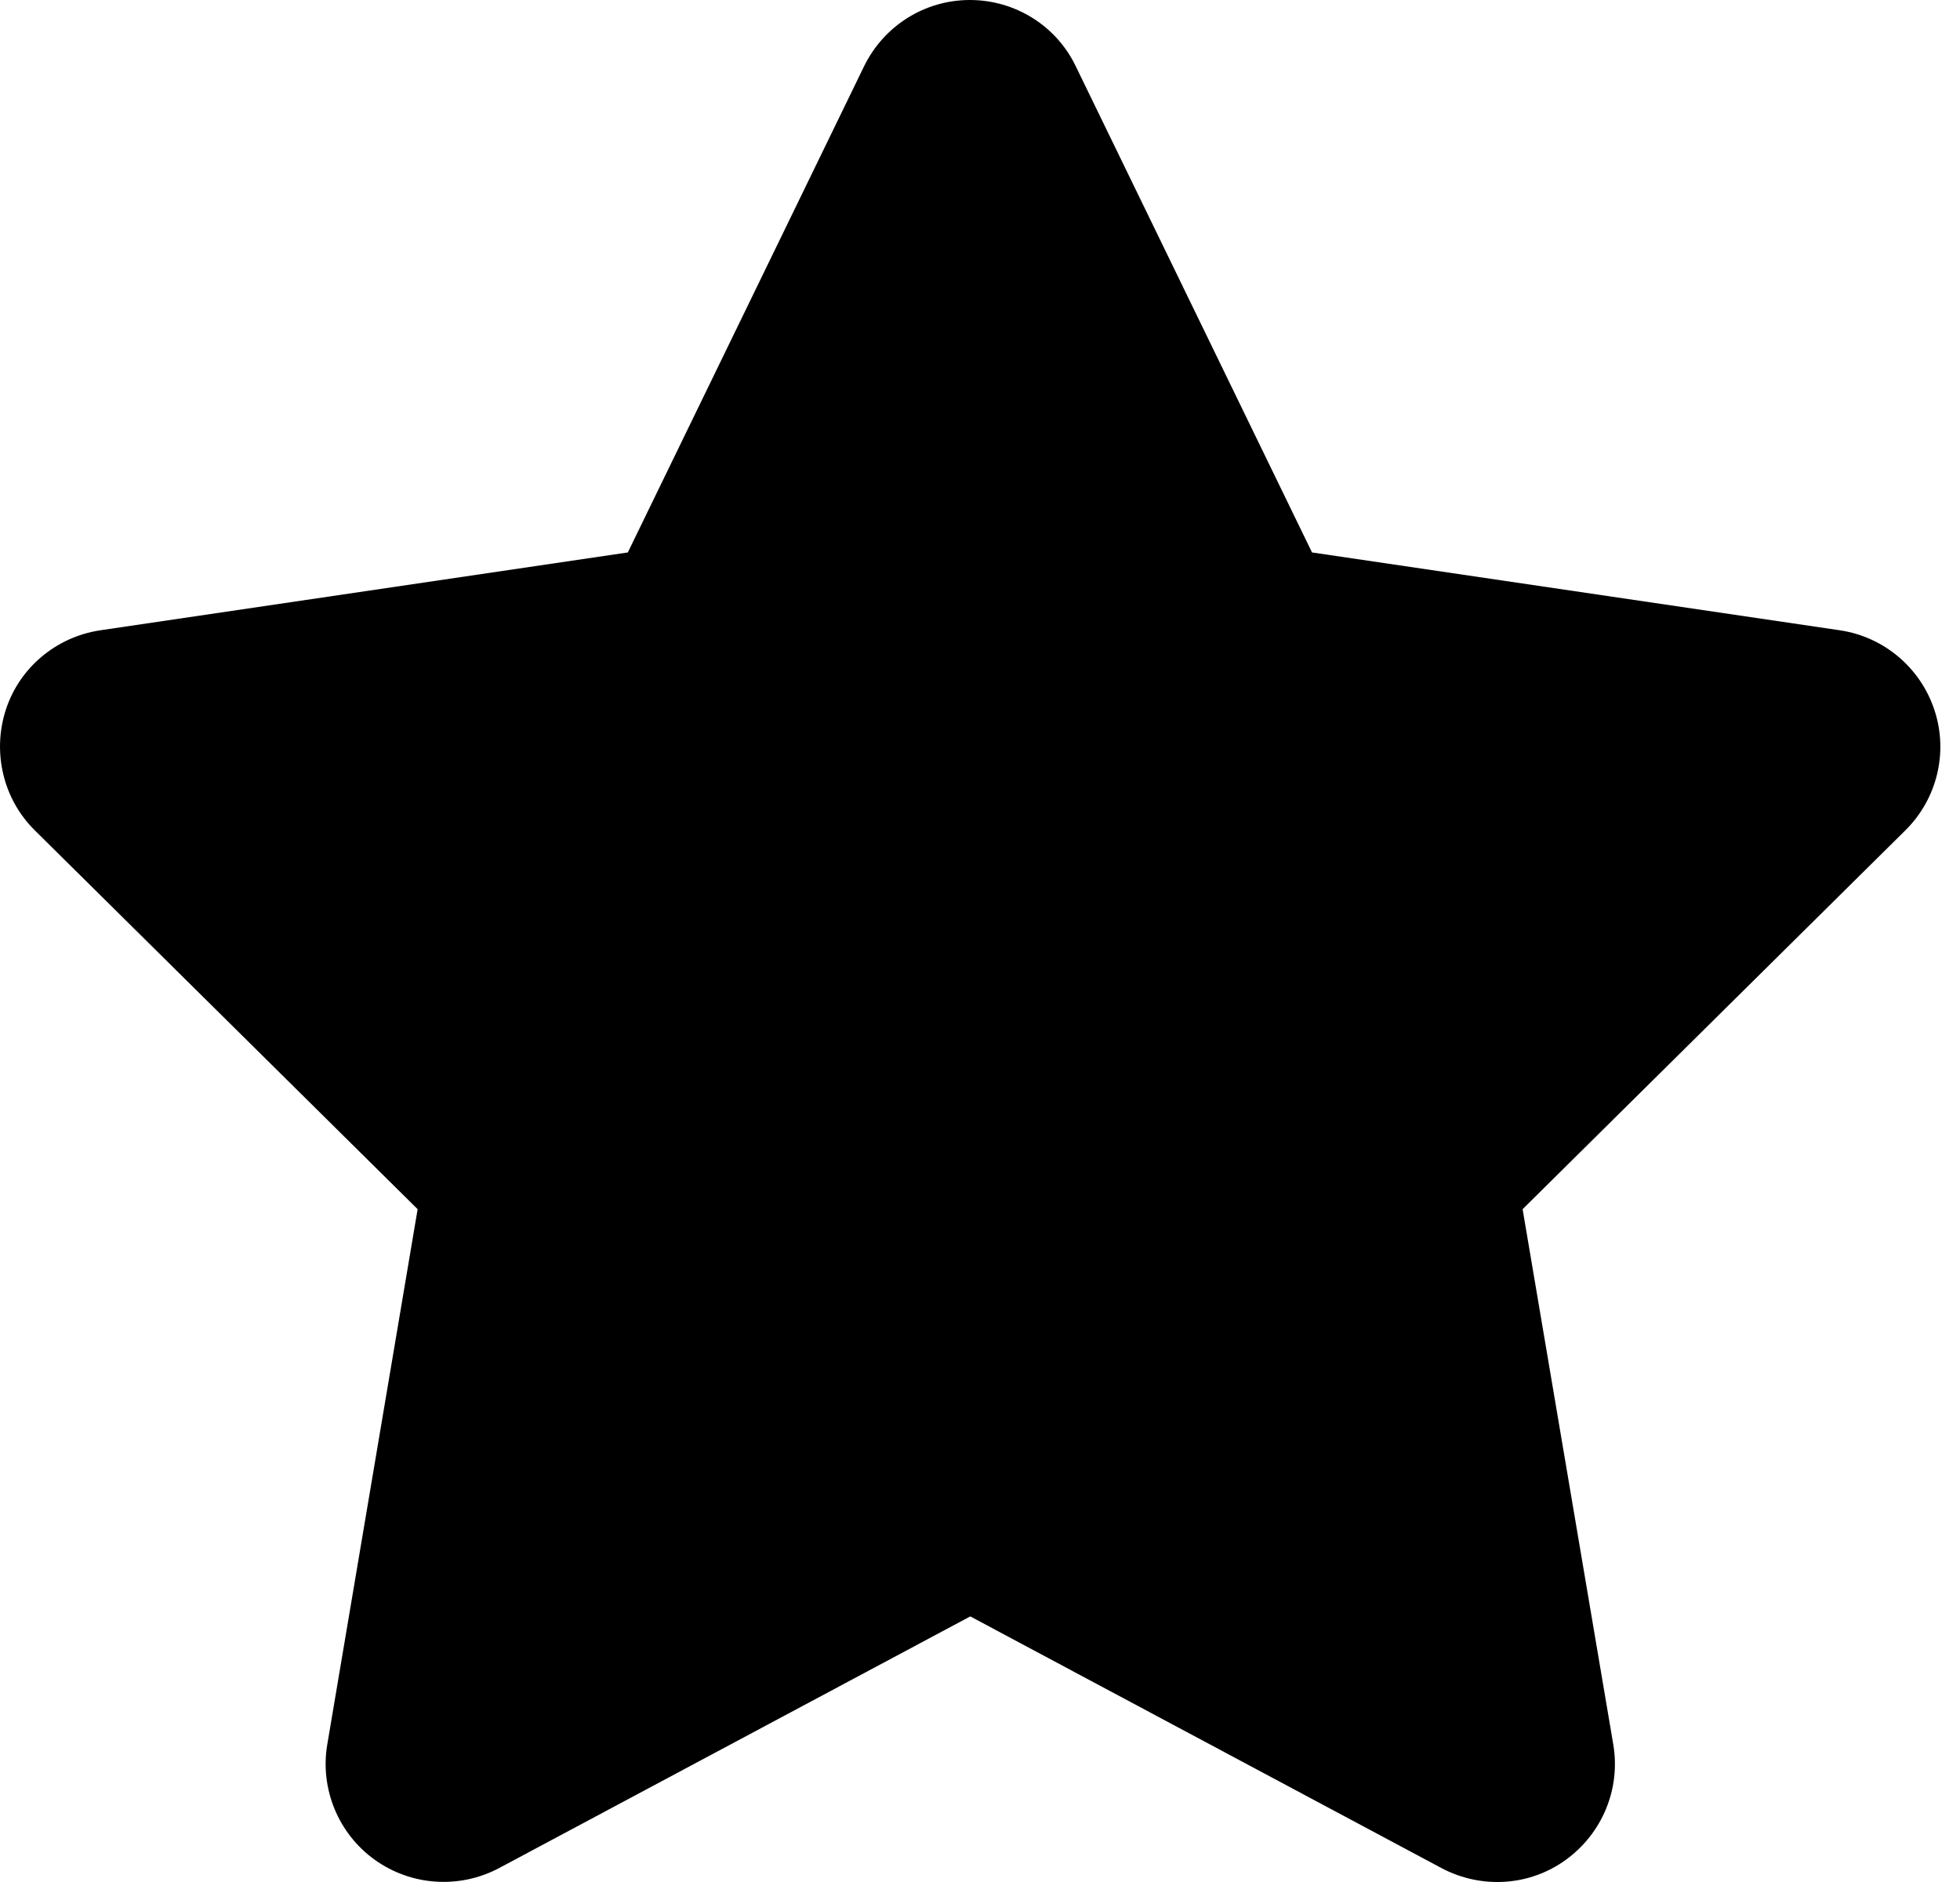
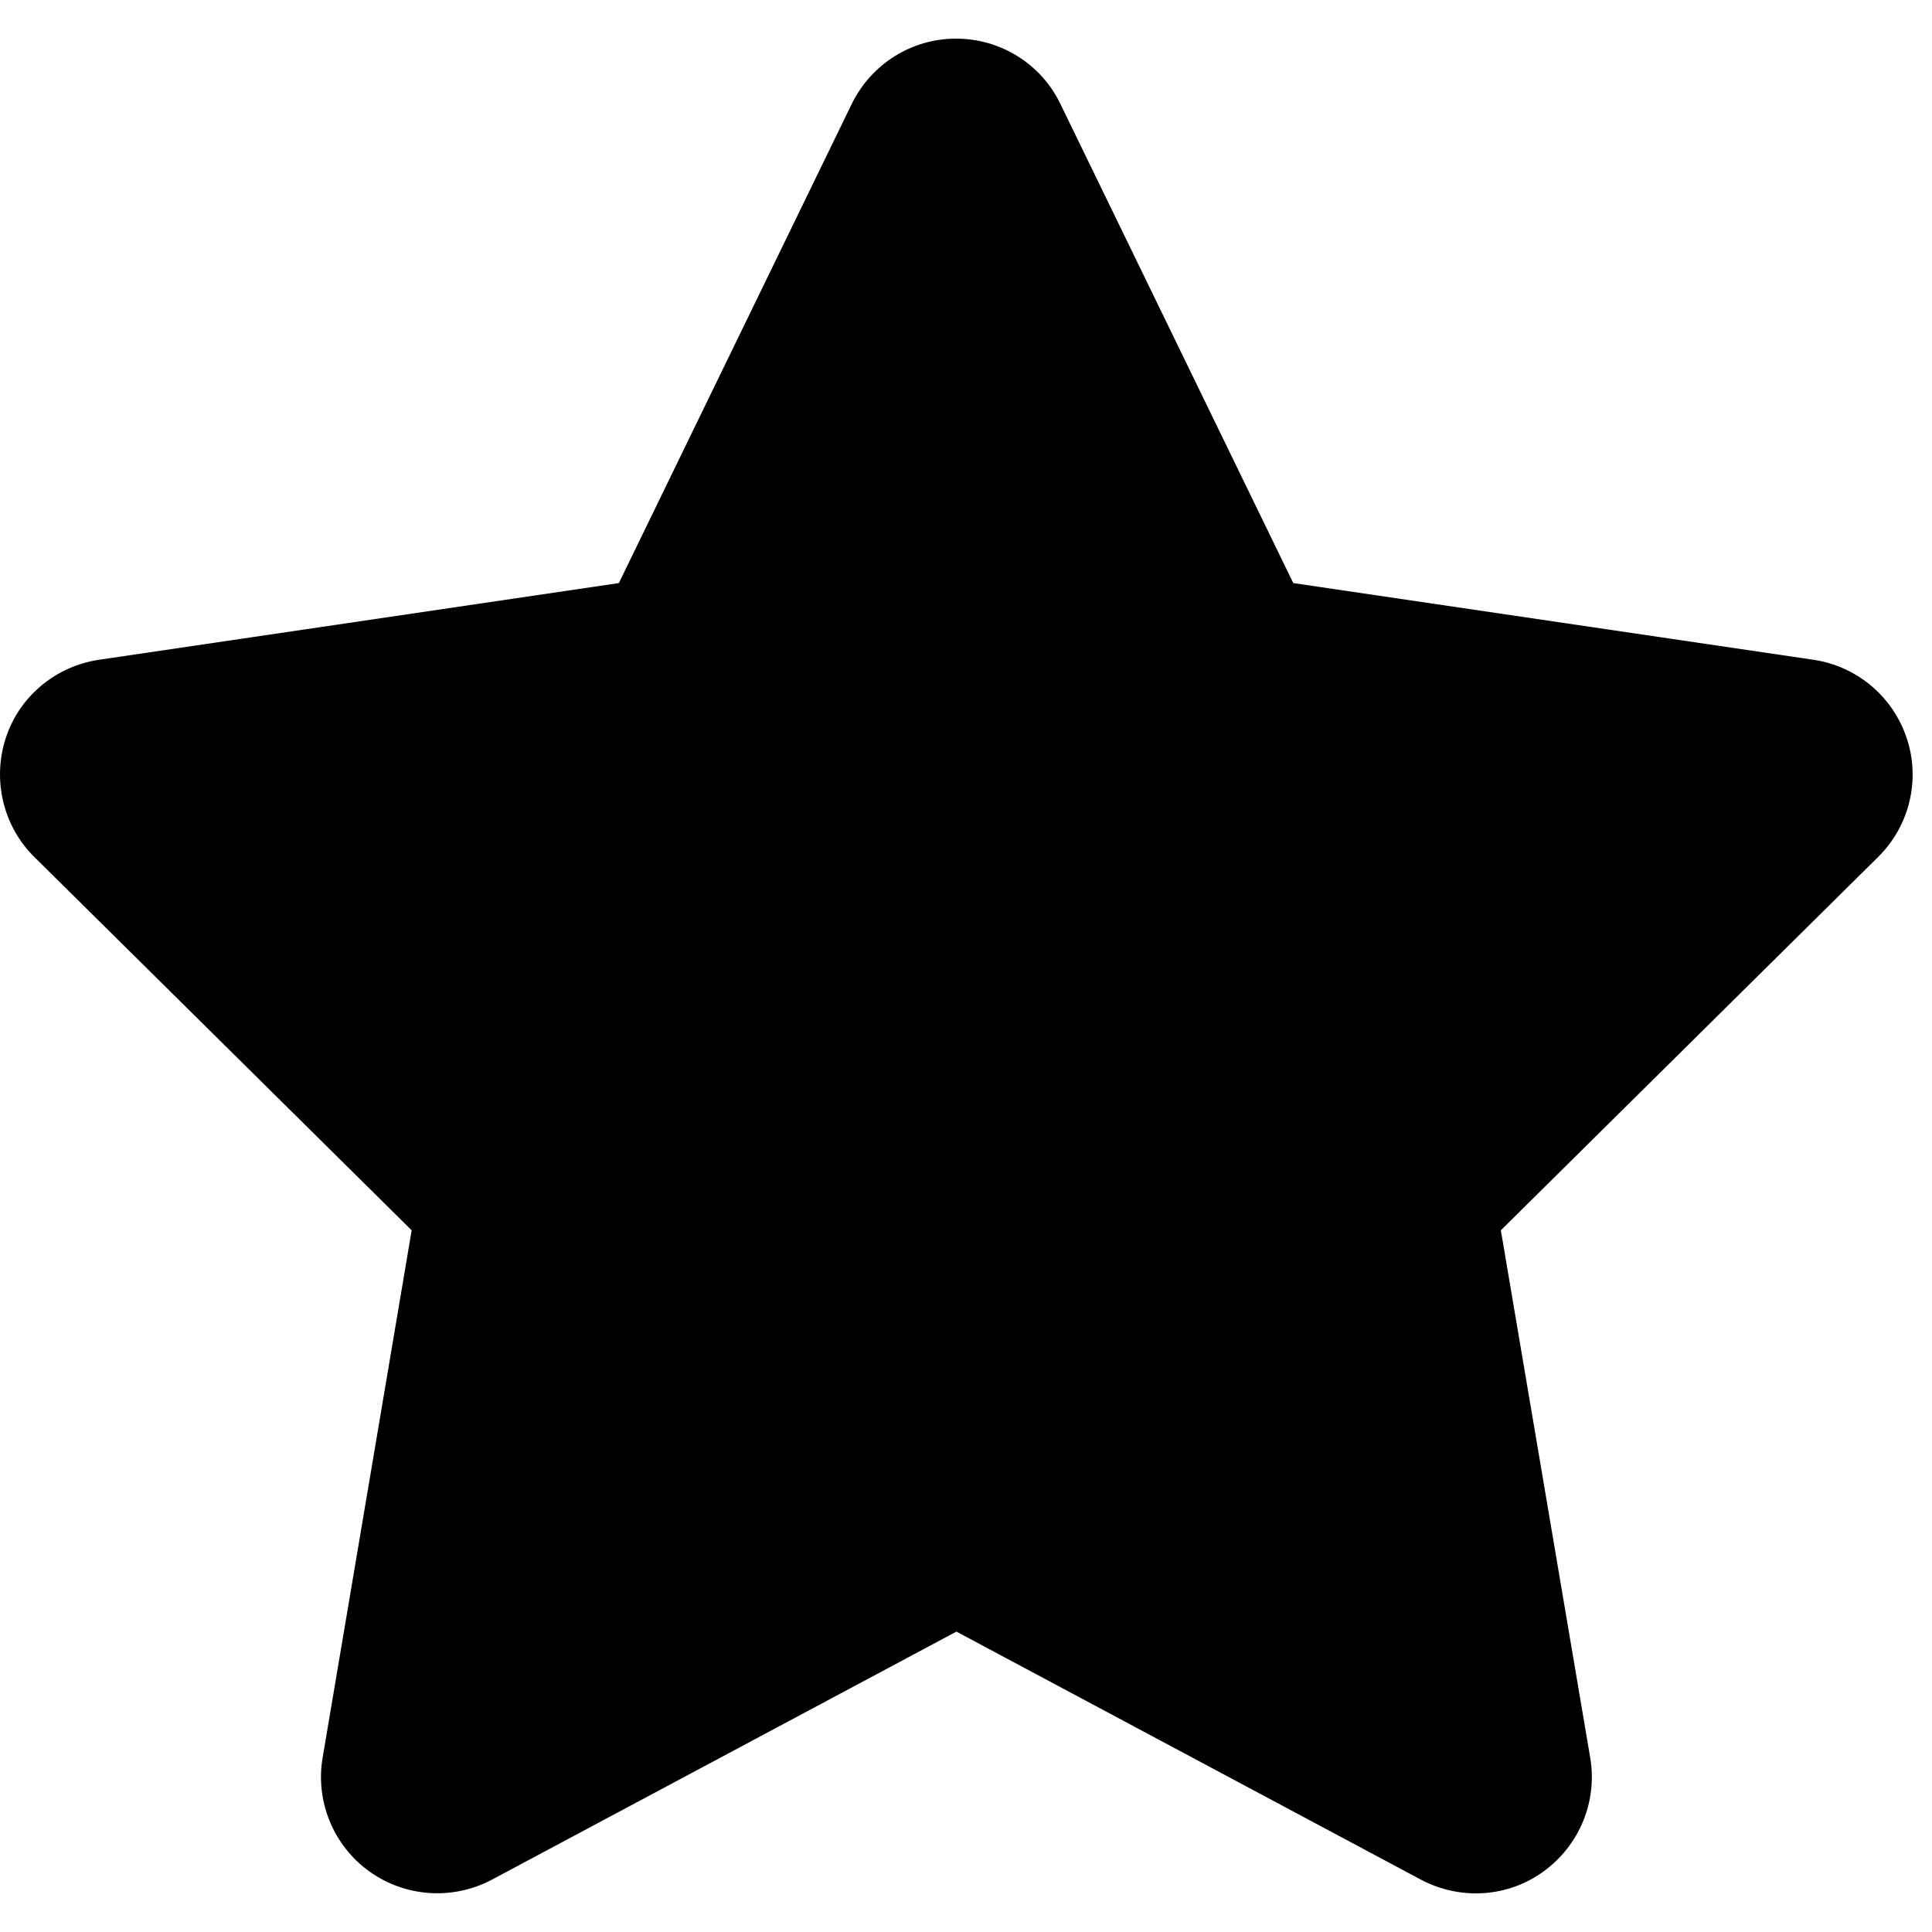
- <svg xmlns="http://www.w3.org/2000/svg" width="current" height="current" viewBox="0 0 25 24" fill="current">
+ <svg xmlns="http://www.w3.org/2000/svg" width="24" height="24" viewBox="0 0 25 24" fill="current">
  <path d="M13.721 0.844C13.473 0.328 12.948 0 12.371 0C11.795 0 11.275 0.328 11.022 0.844L8.008 7.045L1.277 8.038C0.715 8.123 0.246 8.516 0.073 9.055C-0.1 9.594 0.04 10.19 0.443 10.588L5.327 15.42L4.174 22.249C4.08 22.811 4.315 23.383 4.779 23.716C5.243 24.049 5.857 24.091 6.363 23.824L12.376 20.613L18.389 23.824C18.896 24.091 19.51 24.054 19.974 23.716C20.438 23.379 20.672 22.811 20.578 22.249L19.421 15.42L24.304 10.588C24.707 10.19 24.853 9.594 24.674 9.055C24.496 8.516 24.032 8.123 23.47 8.038L16.735 7.045L13.721 0.844Z" fill="current" />
</svg>
